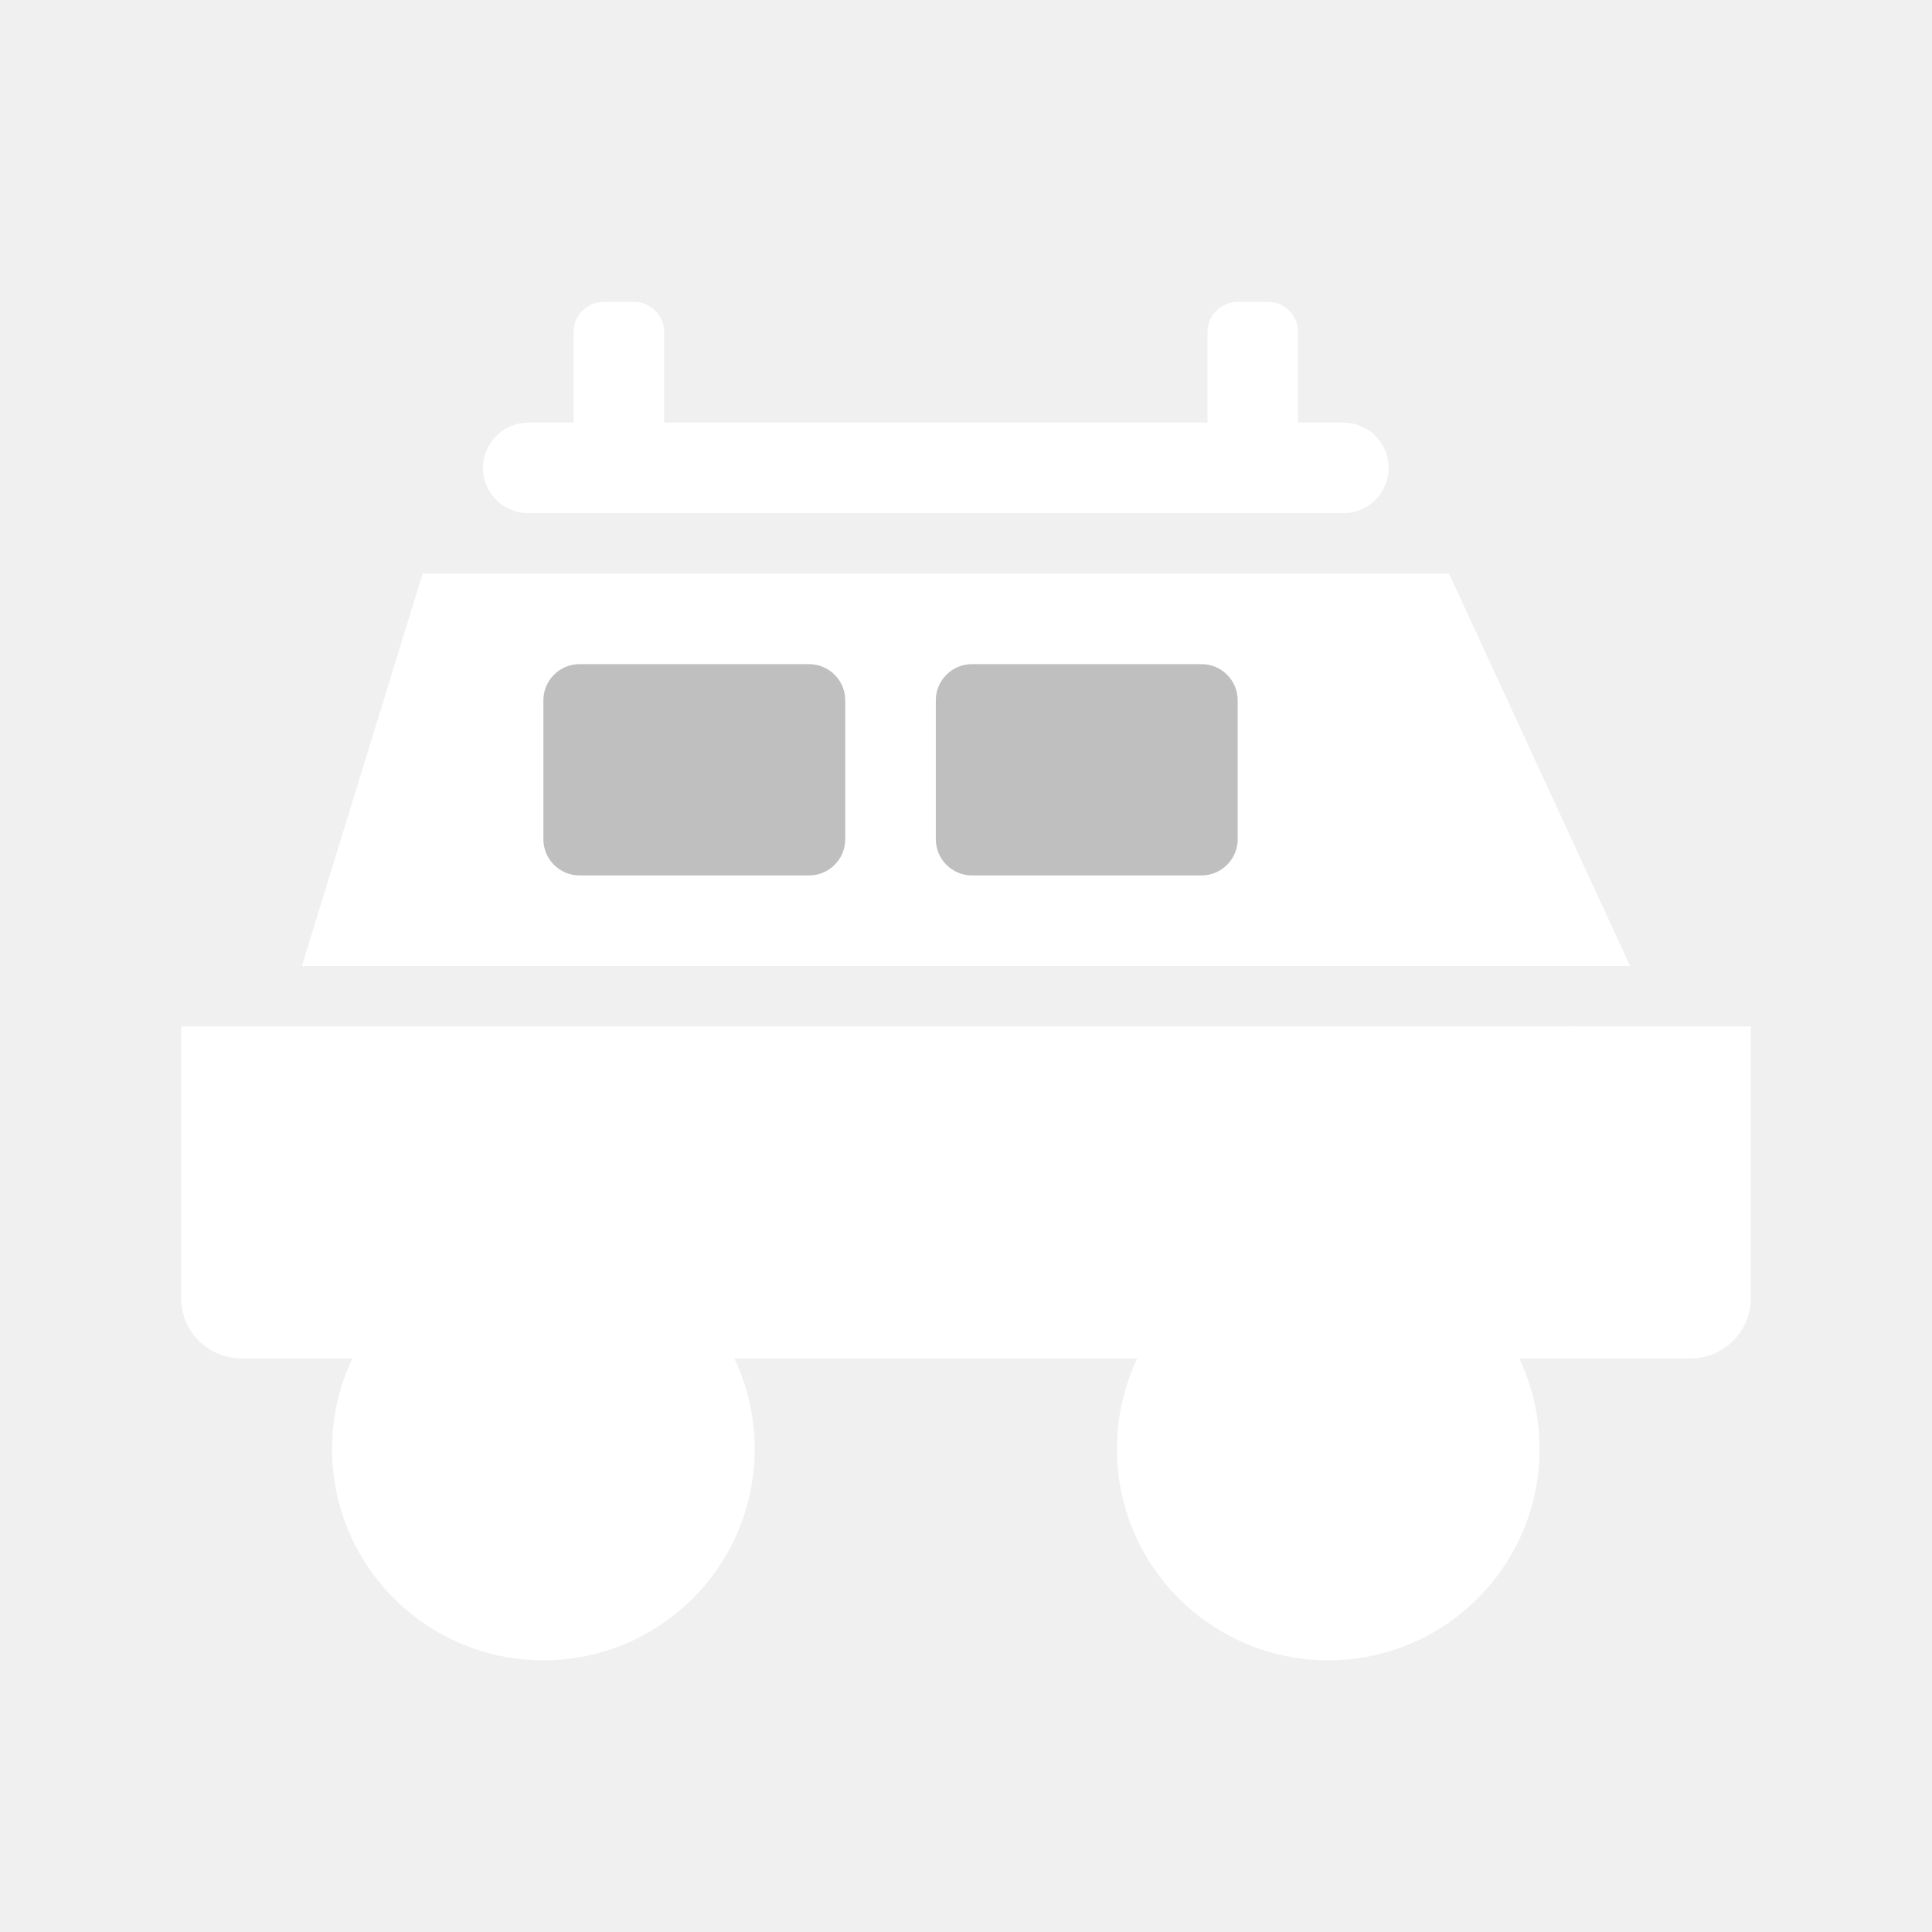
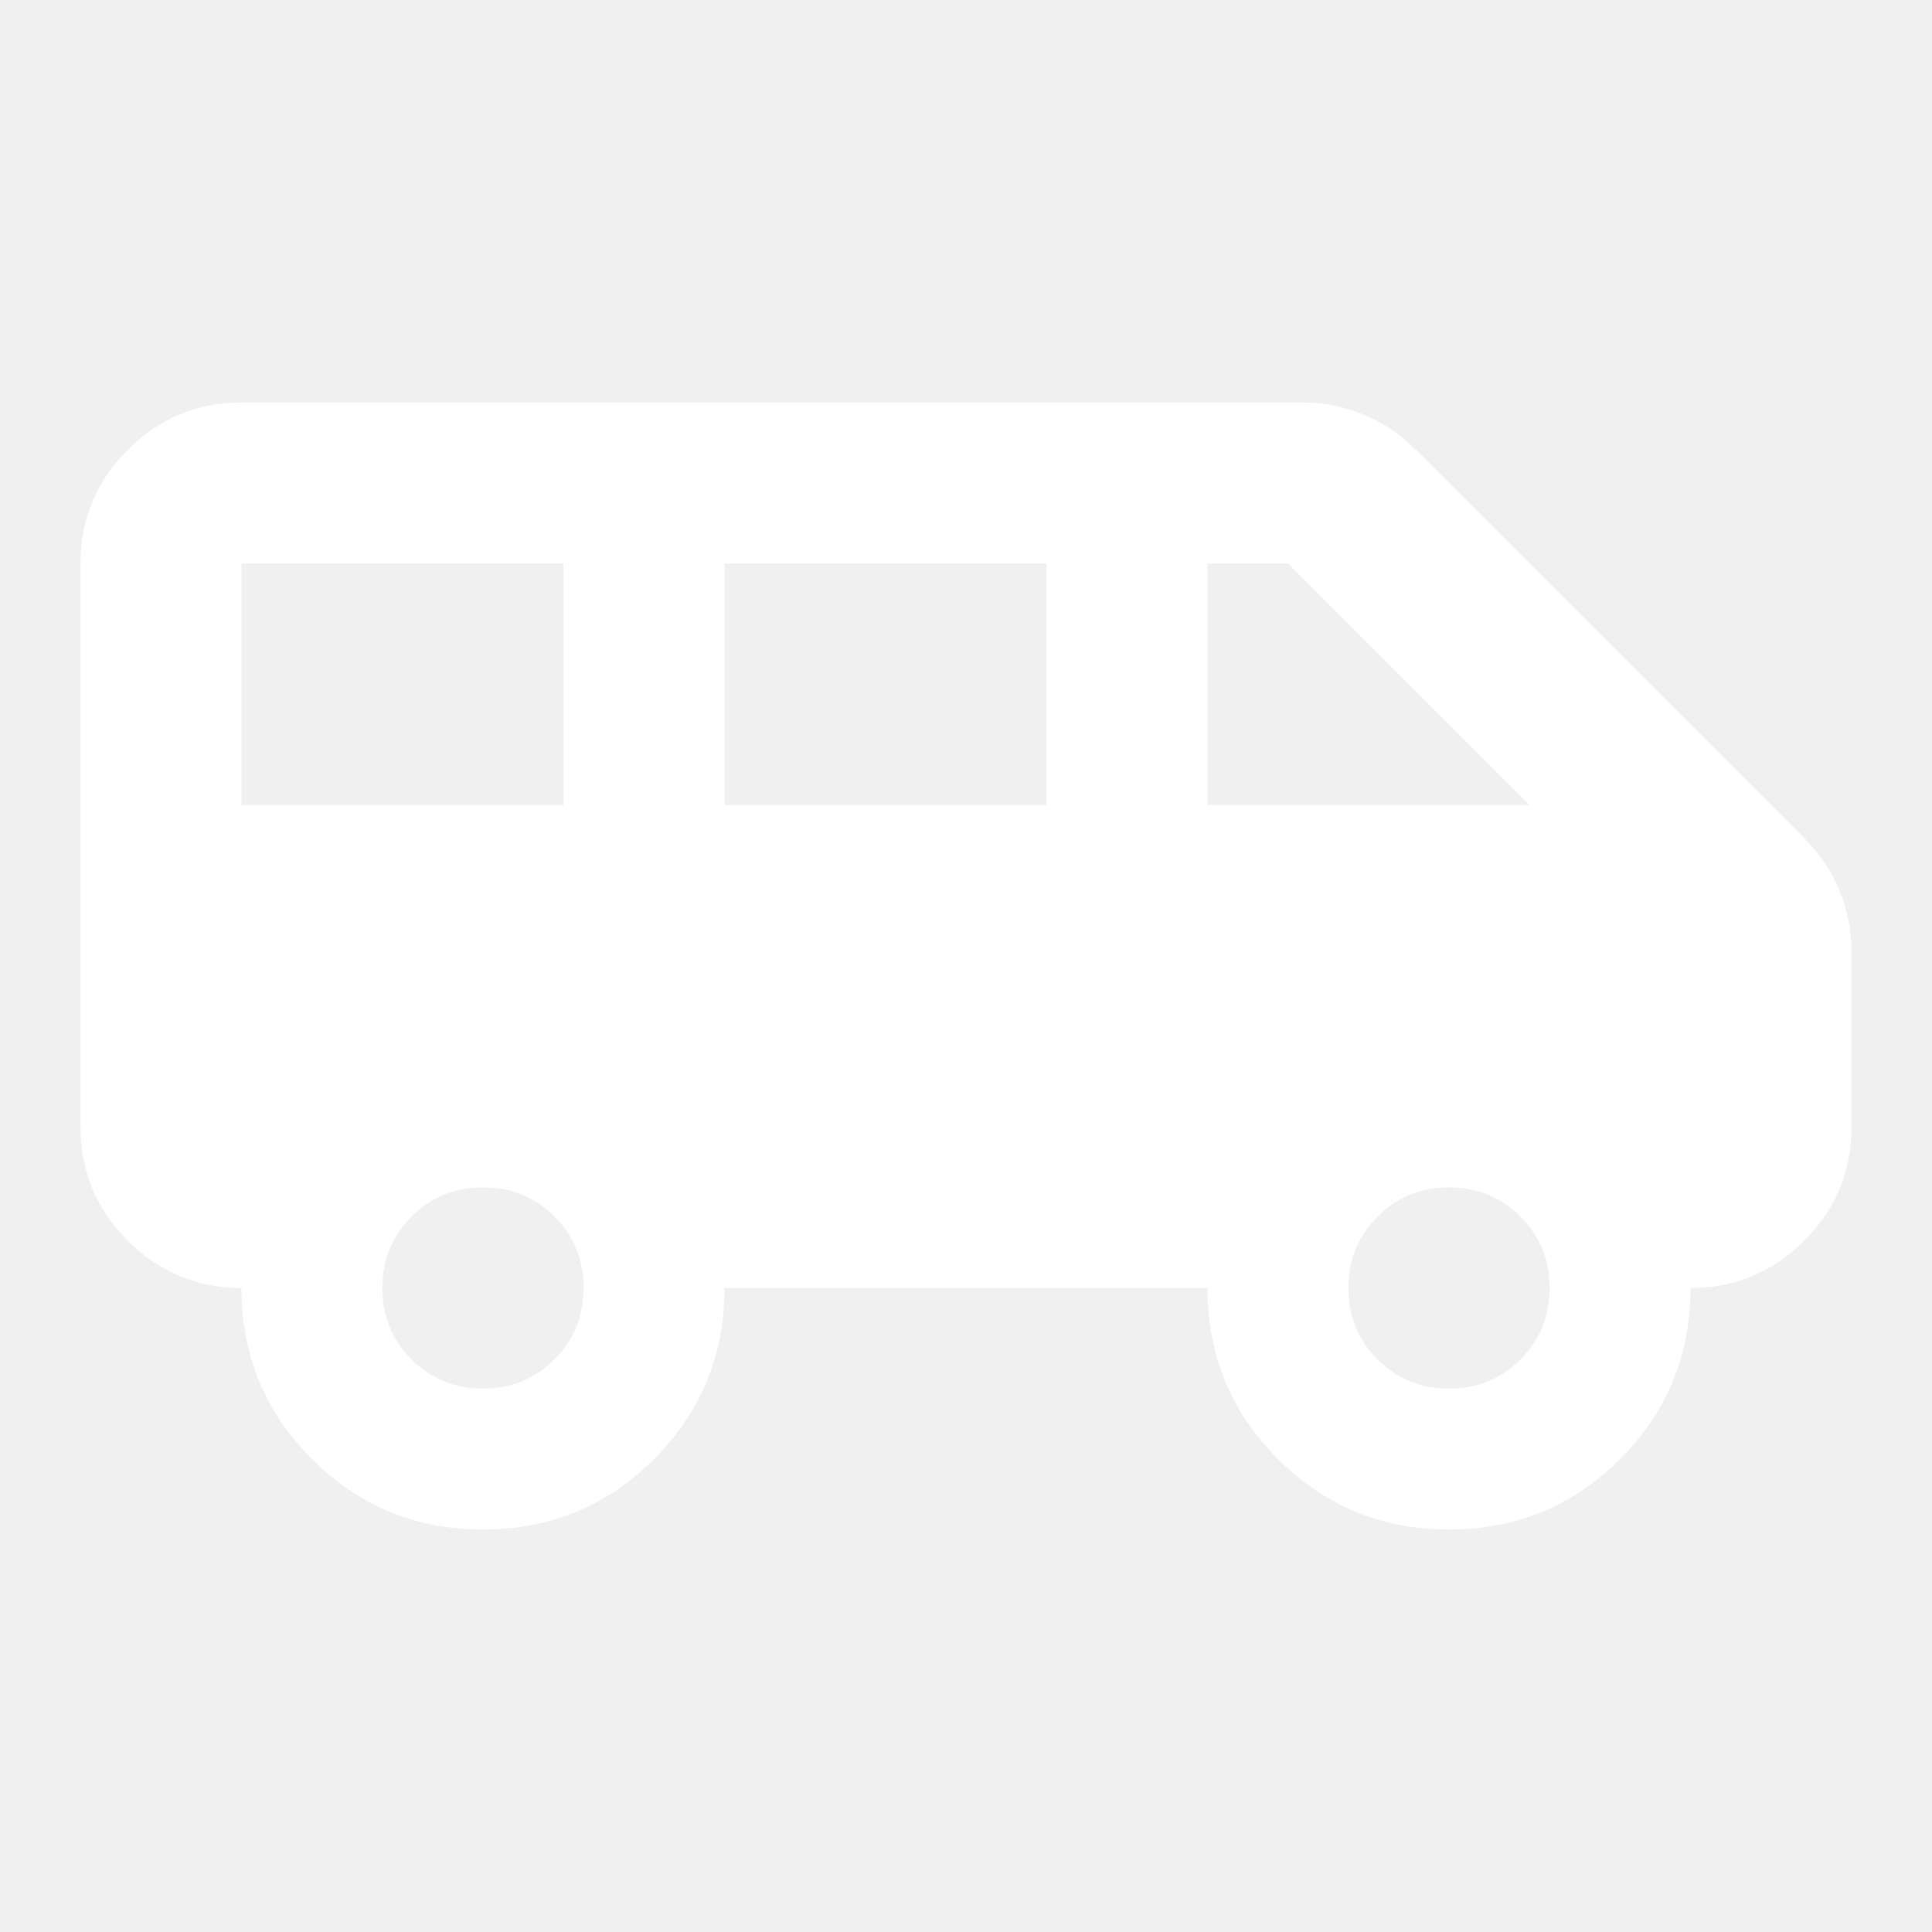
- <svg xmlns="http://www.w3.org/2000/svg" viewBox="0 0 64 64" fill="none">
-   <g fill="#ffffff">
-     <rect x="16" y="14" width="30" height="3" rx="1.5" />
-     <rect x="19" y="10" width="3" height="6" rx="1" />
-     <rect x="40" y="10" width="3" height="6" rx="1" />
-     <path d="M14 19h34l6 13H10l4-13Z" />
-     <rect x="18" y="22" width="10" height="7" rx="1.2" fill="#000" fill-opacity=".25" />
-     <rect x="31" y="22" width="10" height="7" rx="1.2" fill="#000" fill-opacity=".25" />
-     <path d="M6 34h52v9a2 2 0 0 1-2 2H8a2 2 0 0 1-2-2v-9Z" />
-     <circle cx="52" cy="39" r="5" />
-     <circle cx="18" cy="48" r="7" />
-     <circle cx="44" cy="48" r="7" />
-   </g>
+ <svg xmlns="http://www.w3.org/2000/svg" viewBox="0 -960 960 960" fill="#ffffff">
+   <path d="M240-200q-50 0-85-35t-35-85q-33 0-56.5-23.5T40-400v-280q0-33 23.5-56.5T120-760h527q16 0 30.5 6t25.5 17l194 194q11 11 17 25.5t6 30.5v87q0 33-23.5 56.5T840-320q0 50-35 85t-85 35q-50 0-85-35t-35-85H360q0 50-35 85t-85 35Zm360-360h160L640-680h-40v120Zm-240 0h160v-120H360v120Zm-240 0h160v-120H120v120Zm120 290q21 0 35.5-14.5T290-320q0-21-14.5-35.5T240-370q-21 0-35.5 14.5T190-320q0 21 14.5 35.5T240-270Zm480 0q21 0 35.5-14.5T770-320q0-21-14.5-35.5T720-370q-21 0-35.5 14.5T670-320q0 21 14.5 35.5T720-270Z" />
</svg>
